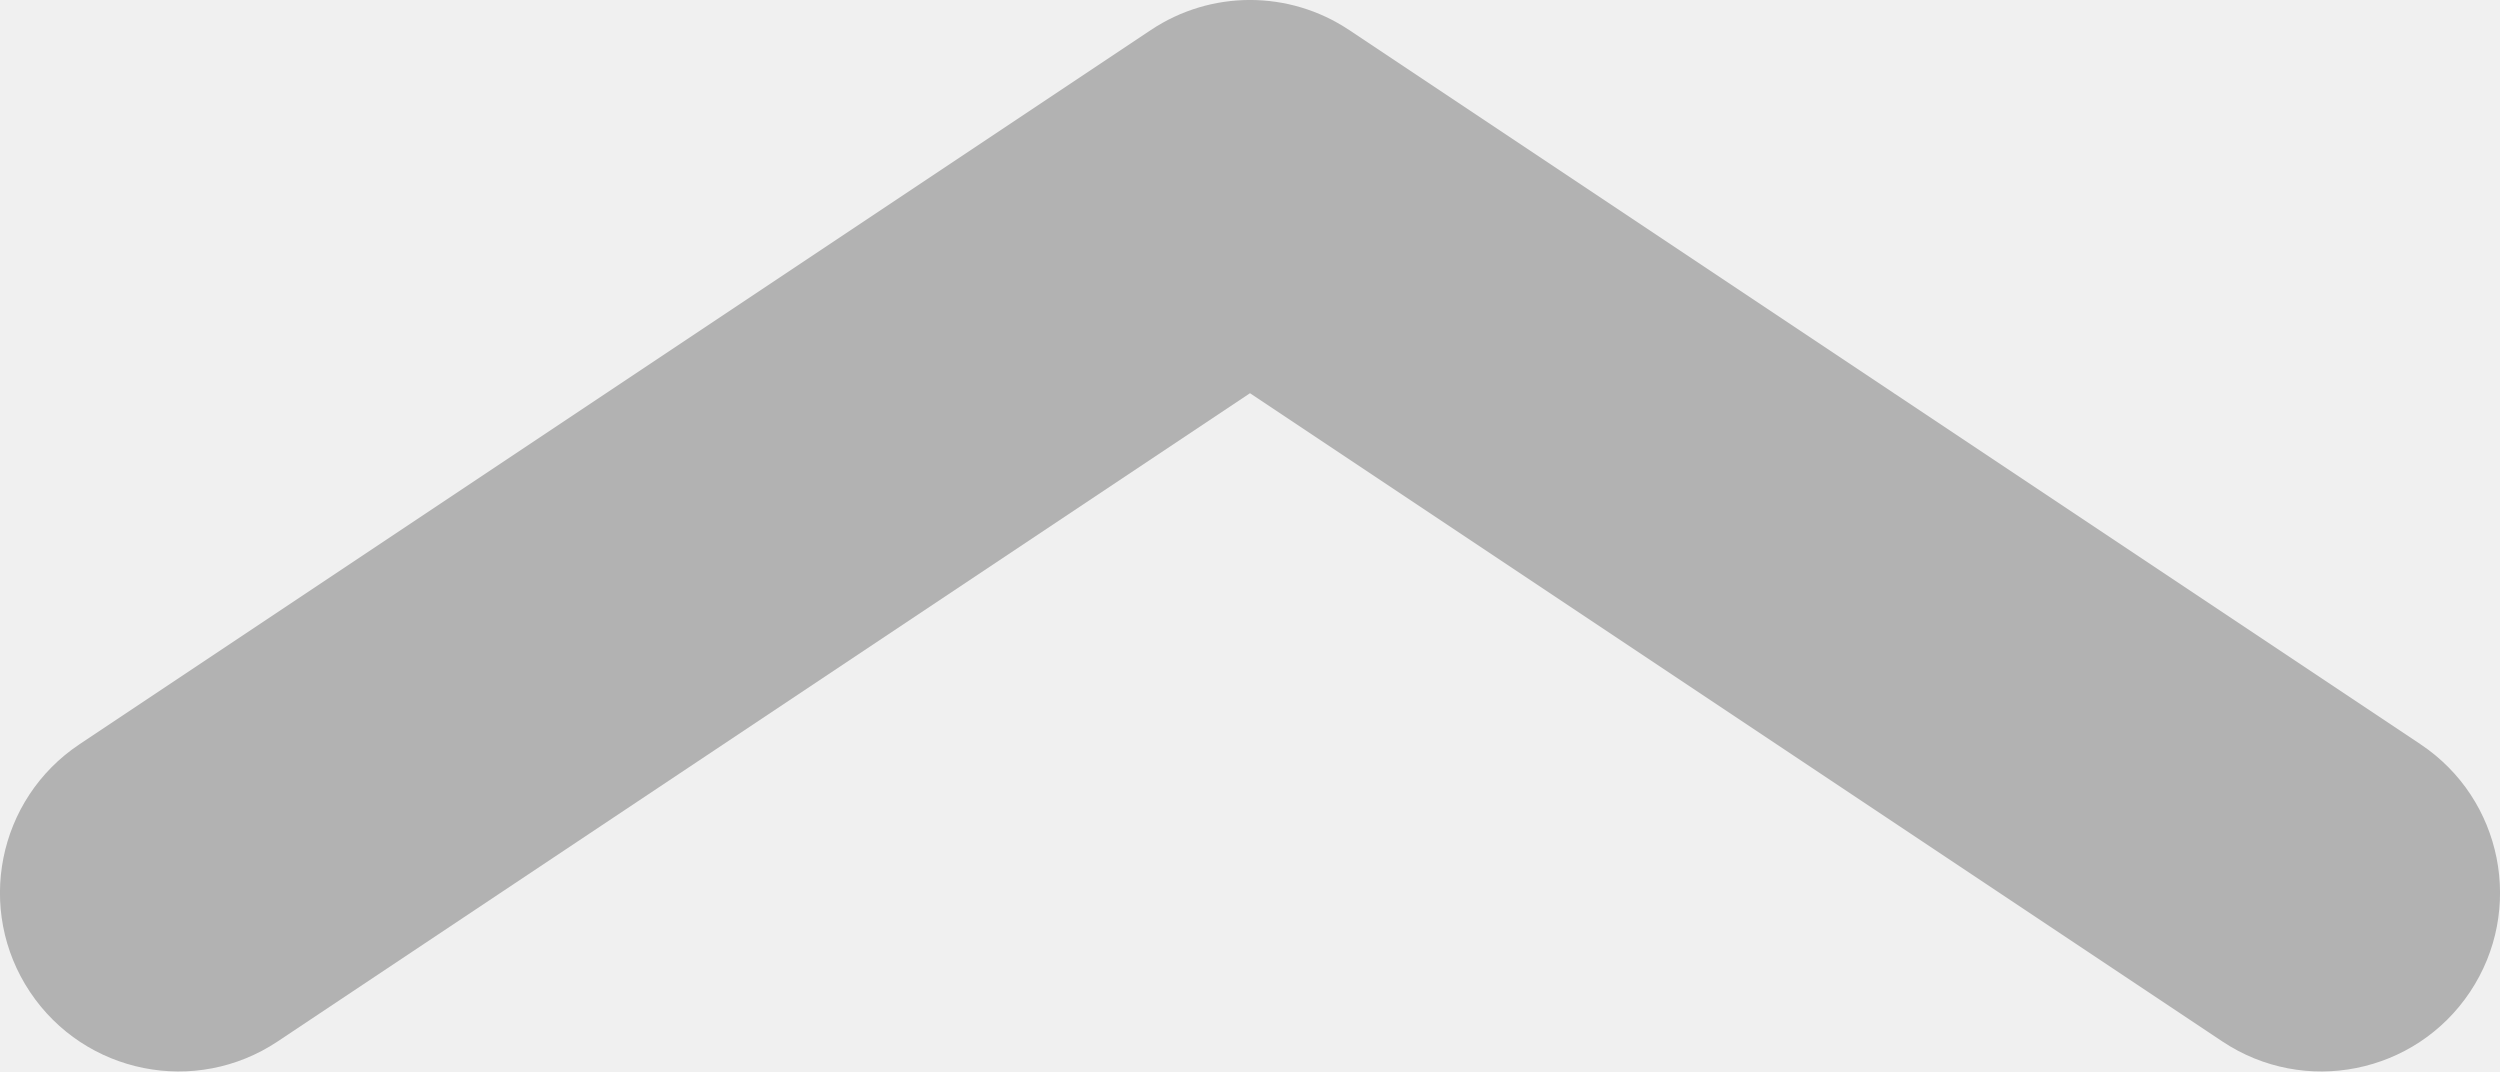
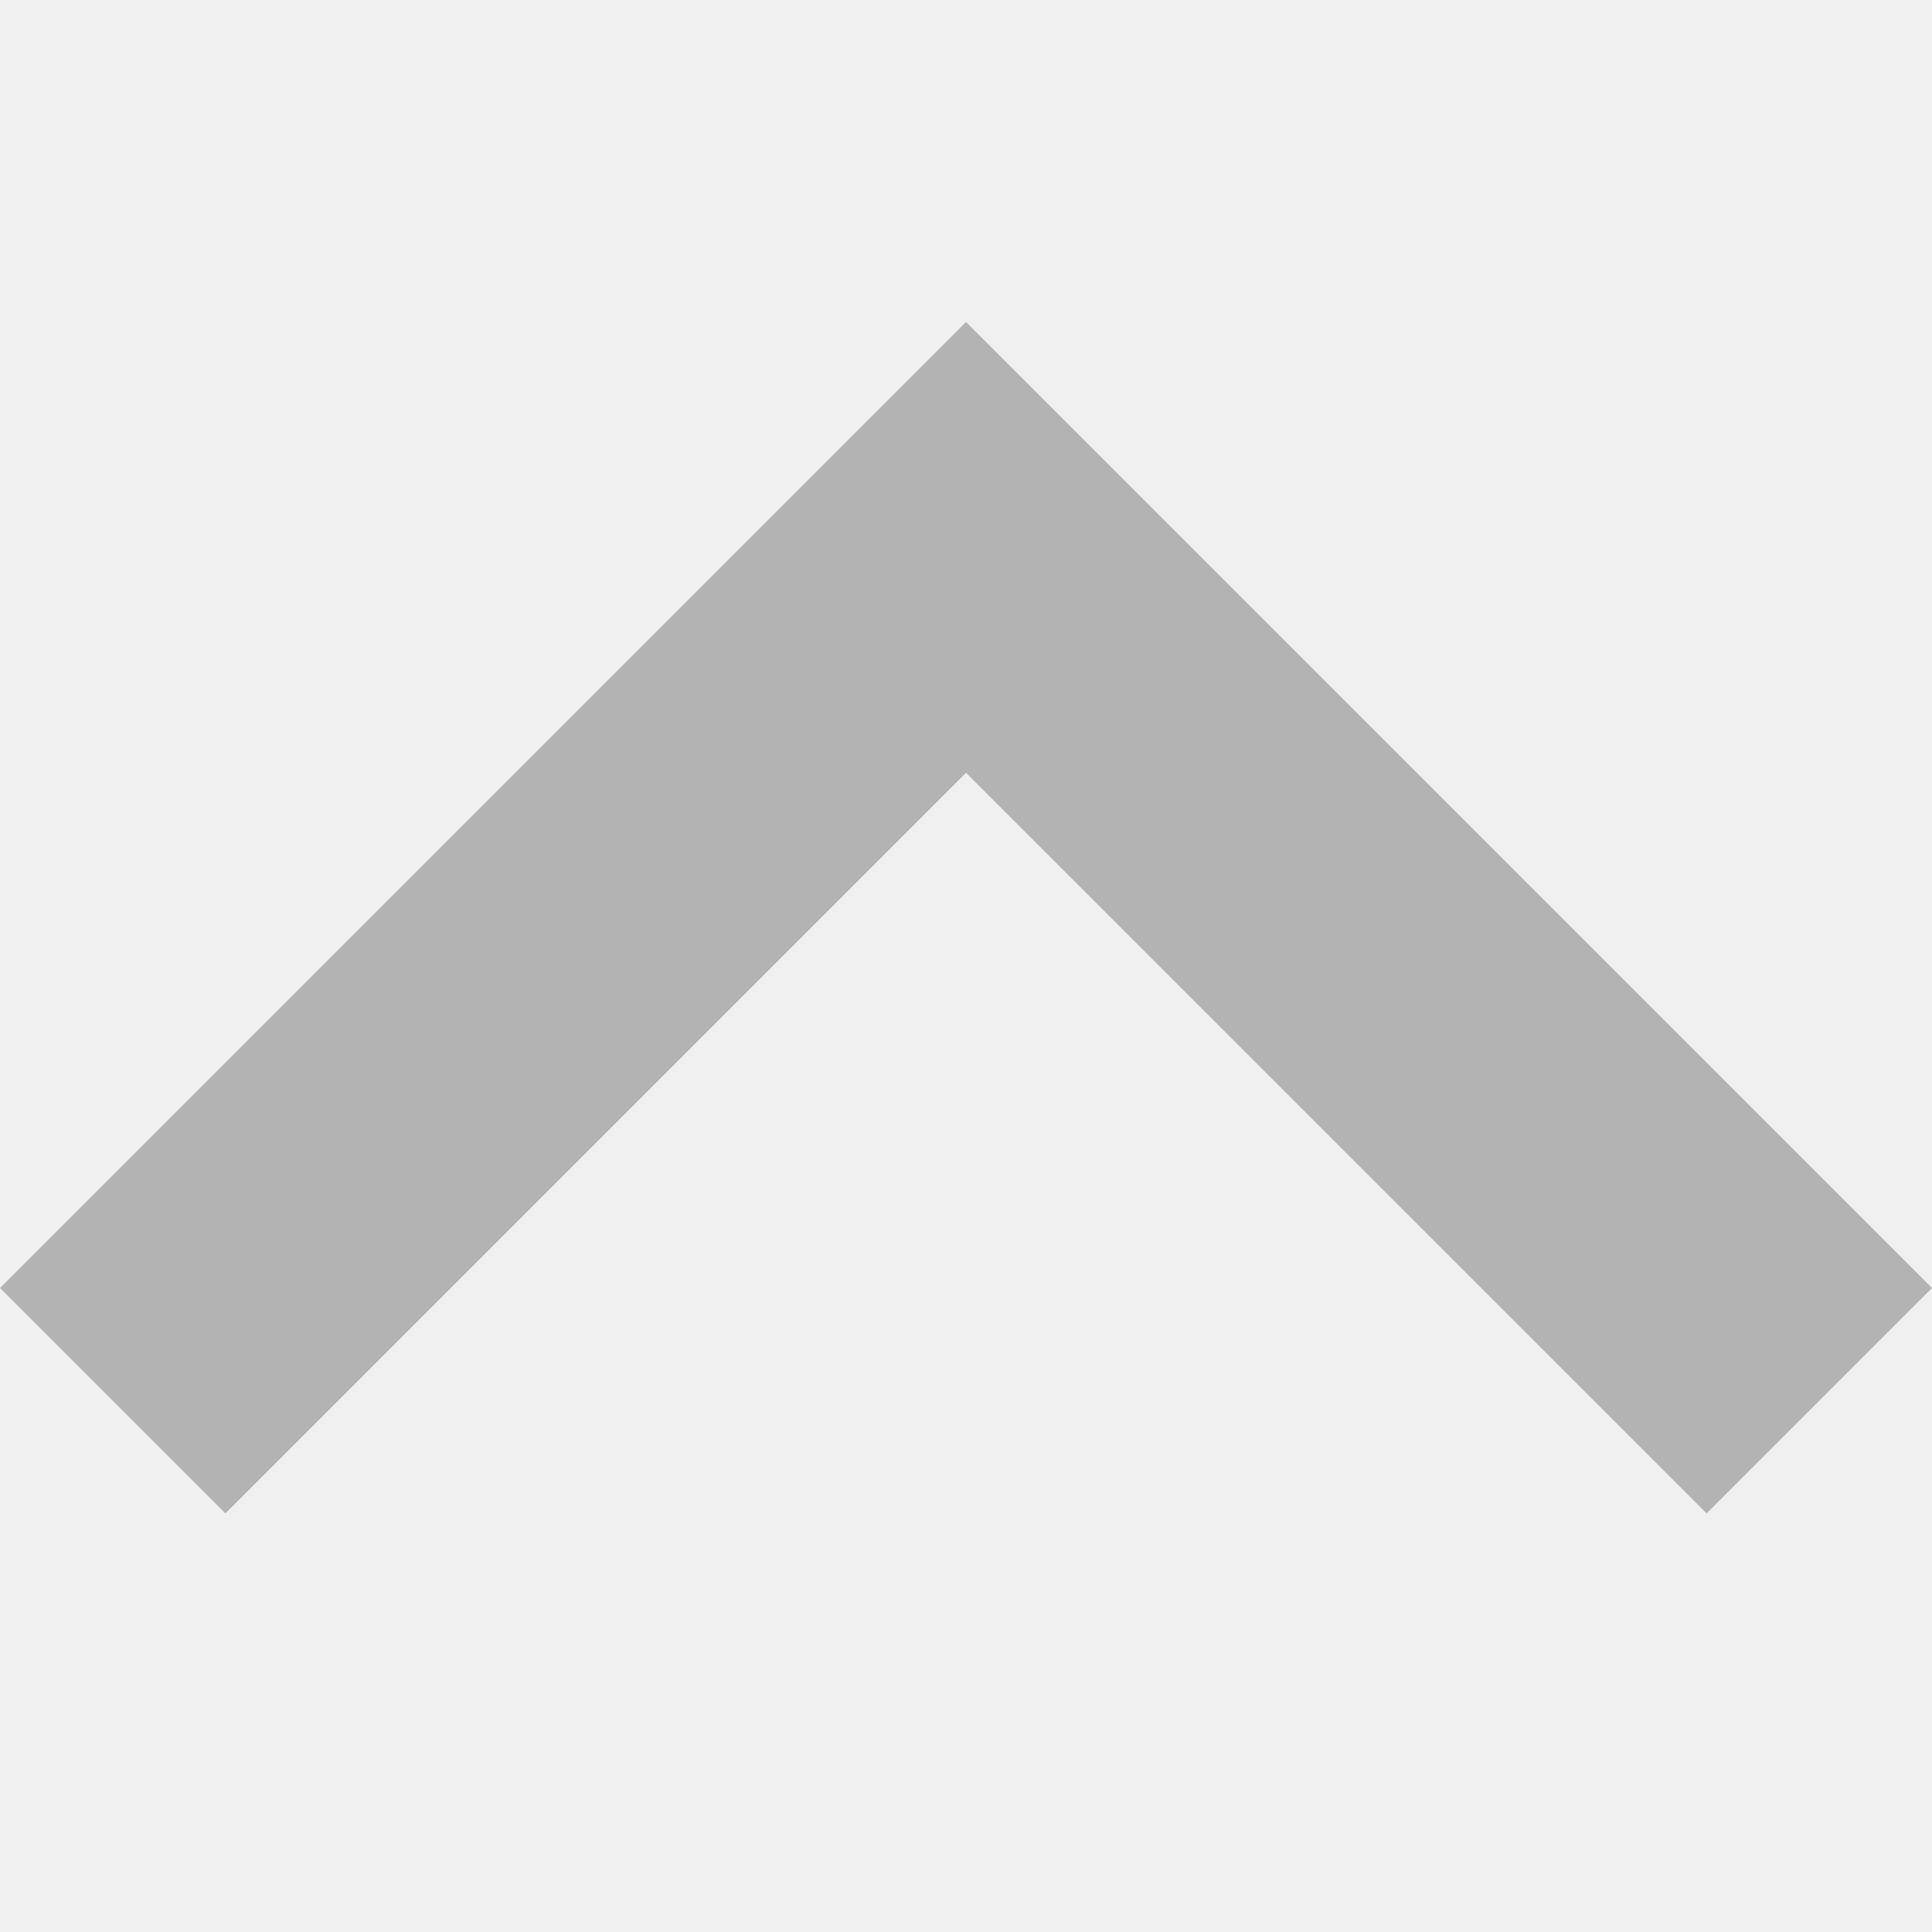
- <svg xmlns="http://www.w3.org/2000/svg" width="14" height="6" fill="none">
-   <path fill-rule="evenodd" clip-rule="evenodd" d="M6.445.168a1 1 0 0 1 1.11 0l6 4a1 1 0 0 1-1.11 1.664L7 2.202l-5.445 3.63a1 1 0 0 1-1.11-1.664l6-4Z" fill="#B2B2B2" />
+ <svg xmlns="http://www.w3.org/2000/svg" width="12" height="12" viewBox="0 0 12 12" fill="none">
+   <g clip-path="url(#clip0_178_183)">
+     <path d="M6 2L12 8L10.6 9.4L6 4.8L1.4 9.4L0 8L6 2Z" fill="#B3B3B3" />
+   </g>
+   <defs>
+     <clipPath id="clip0_178_183">
+       <rect width="12" height="12" fill="white" />
+     </clipPath>
+   </defs>
</svg>
